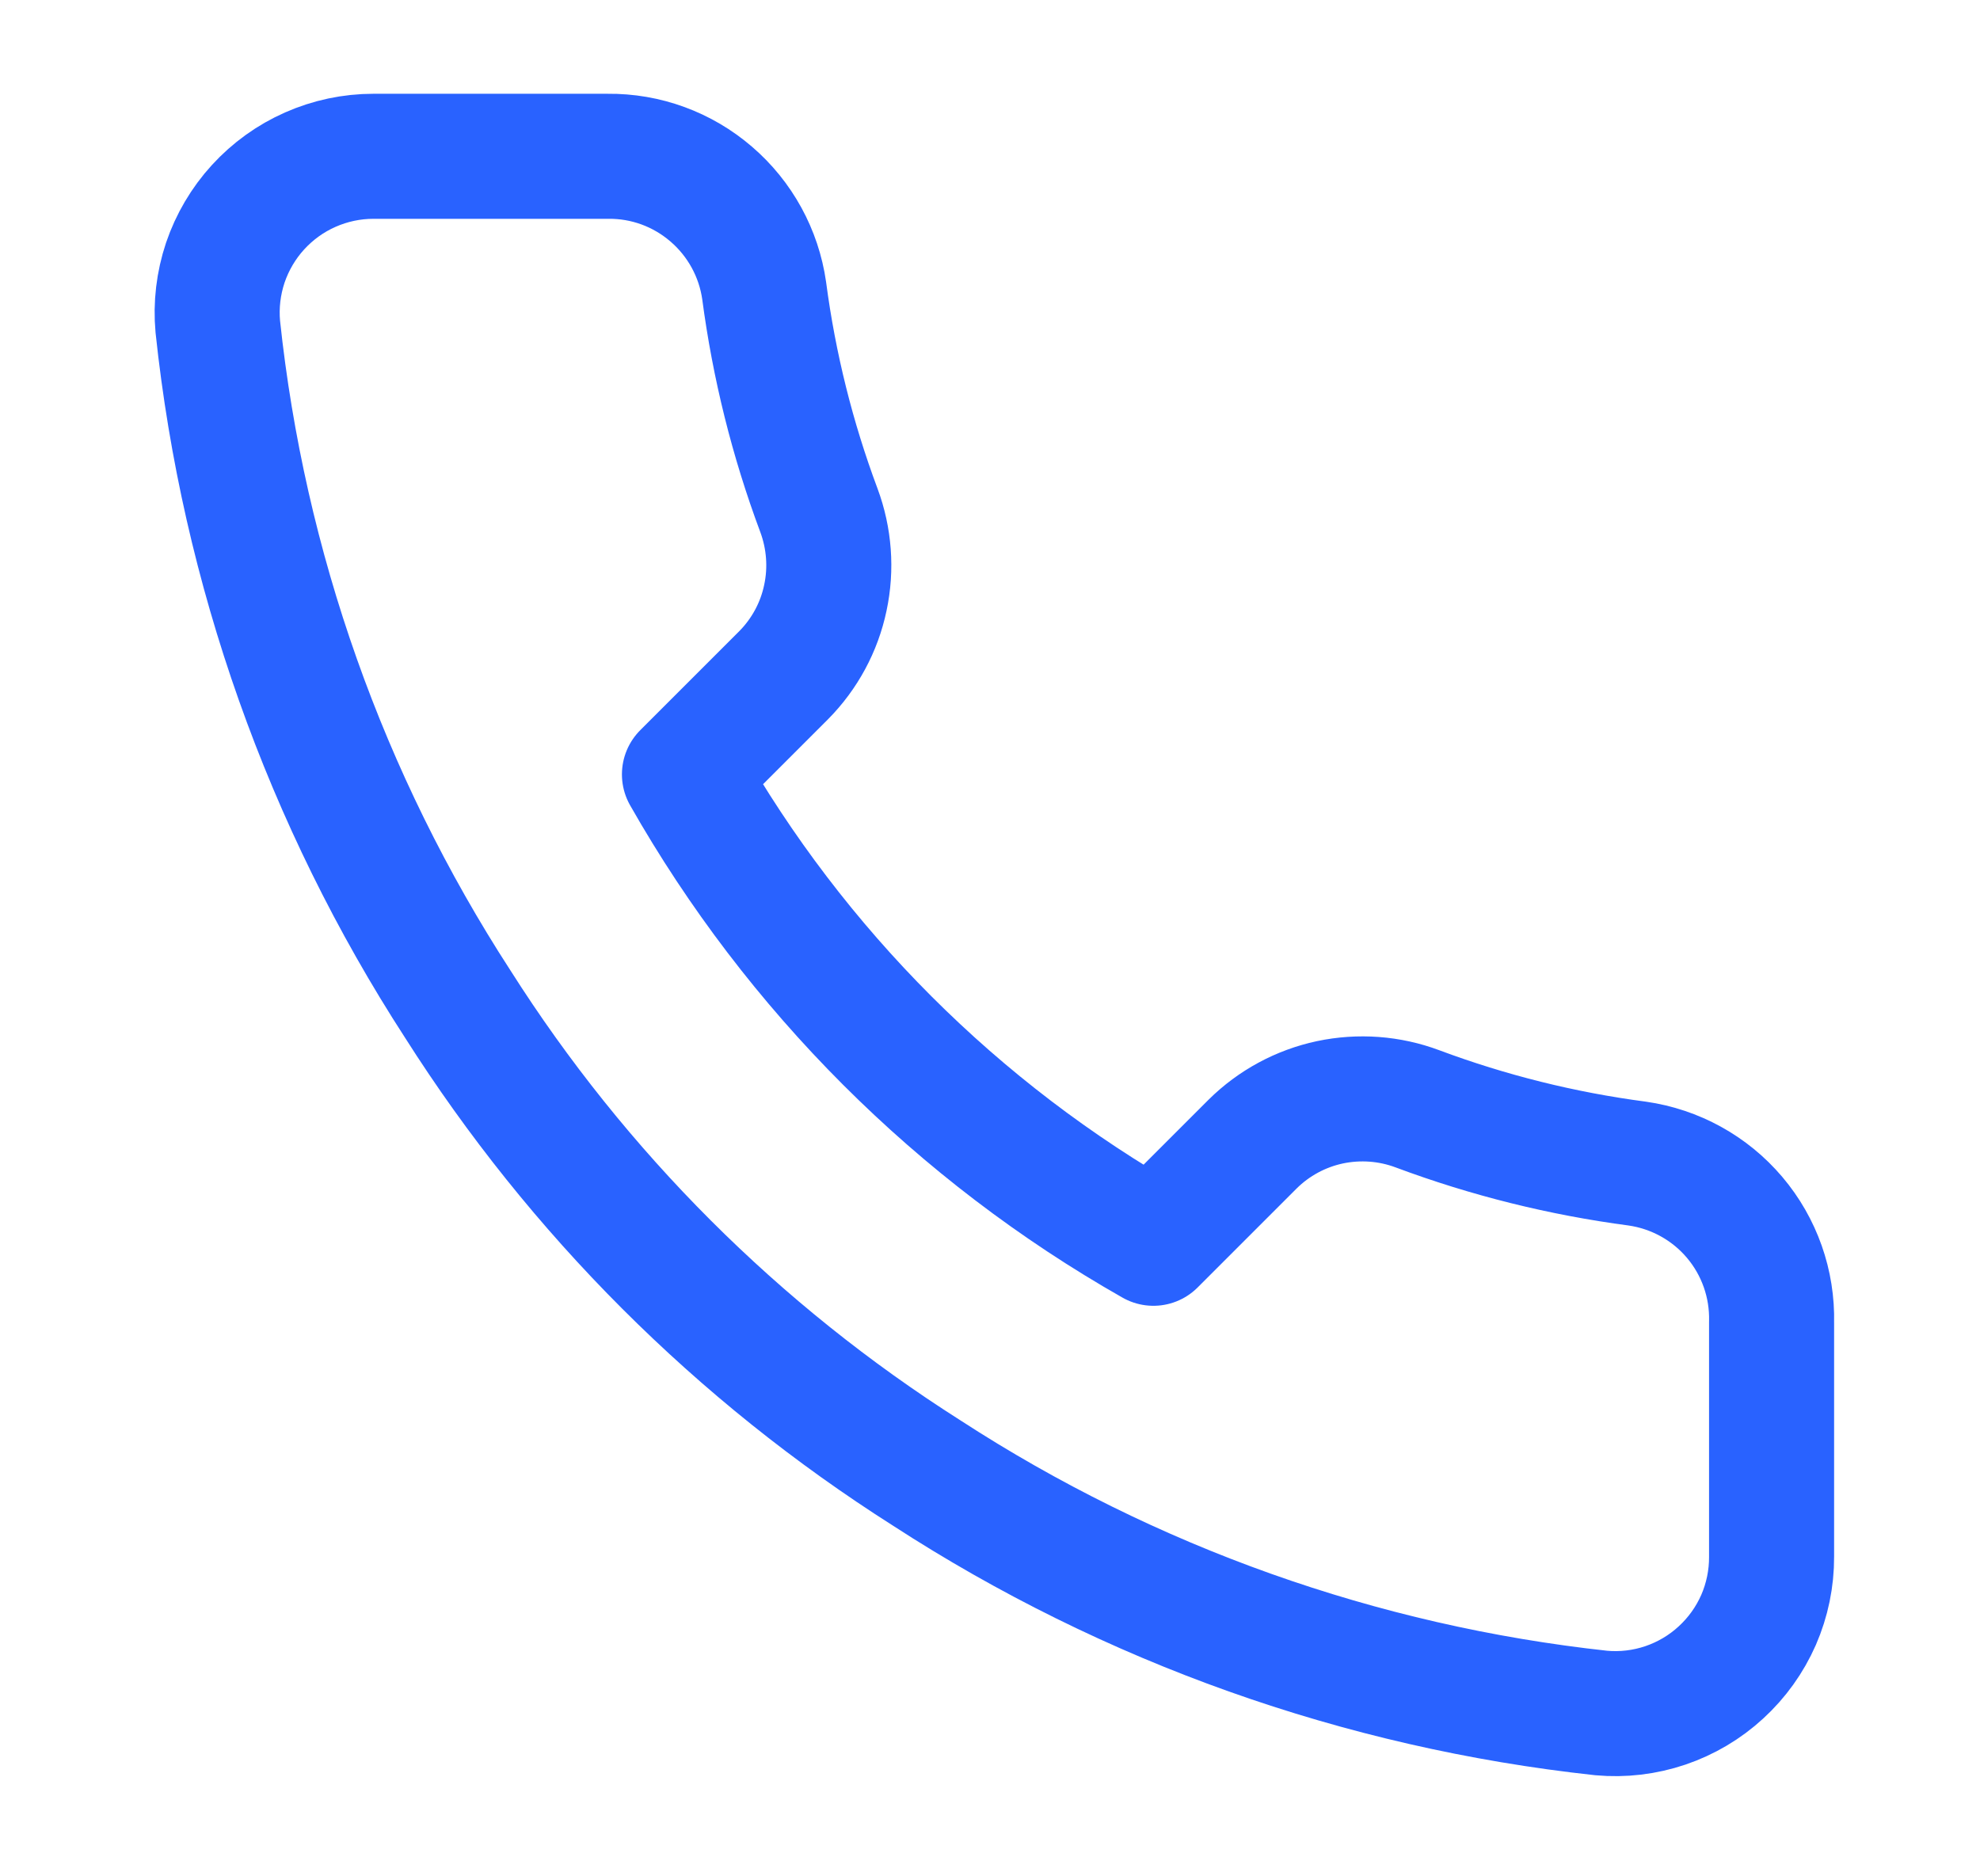
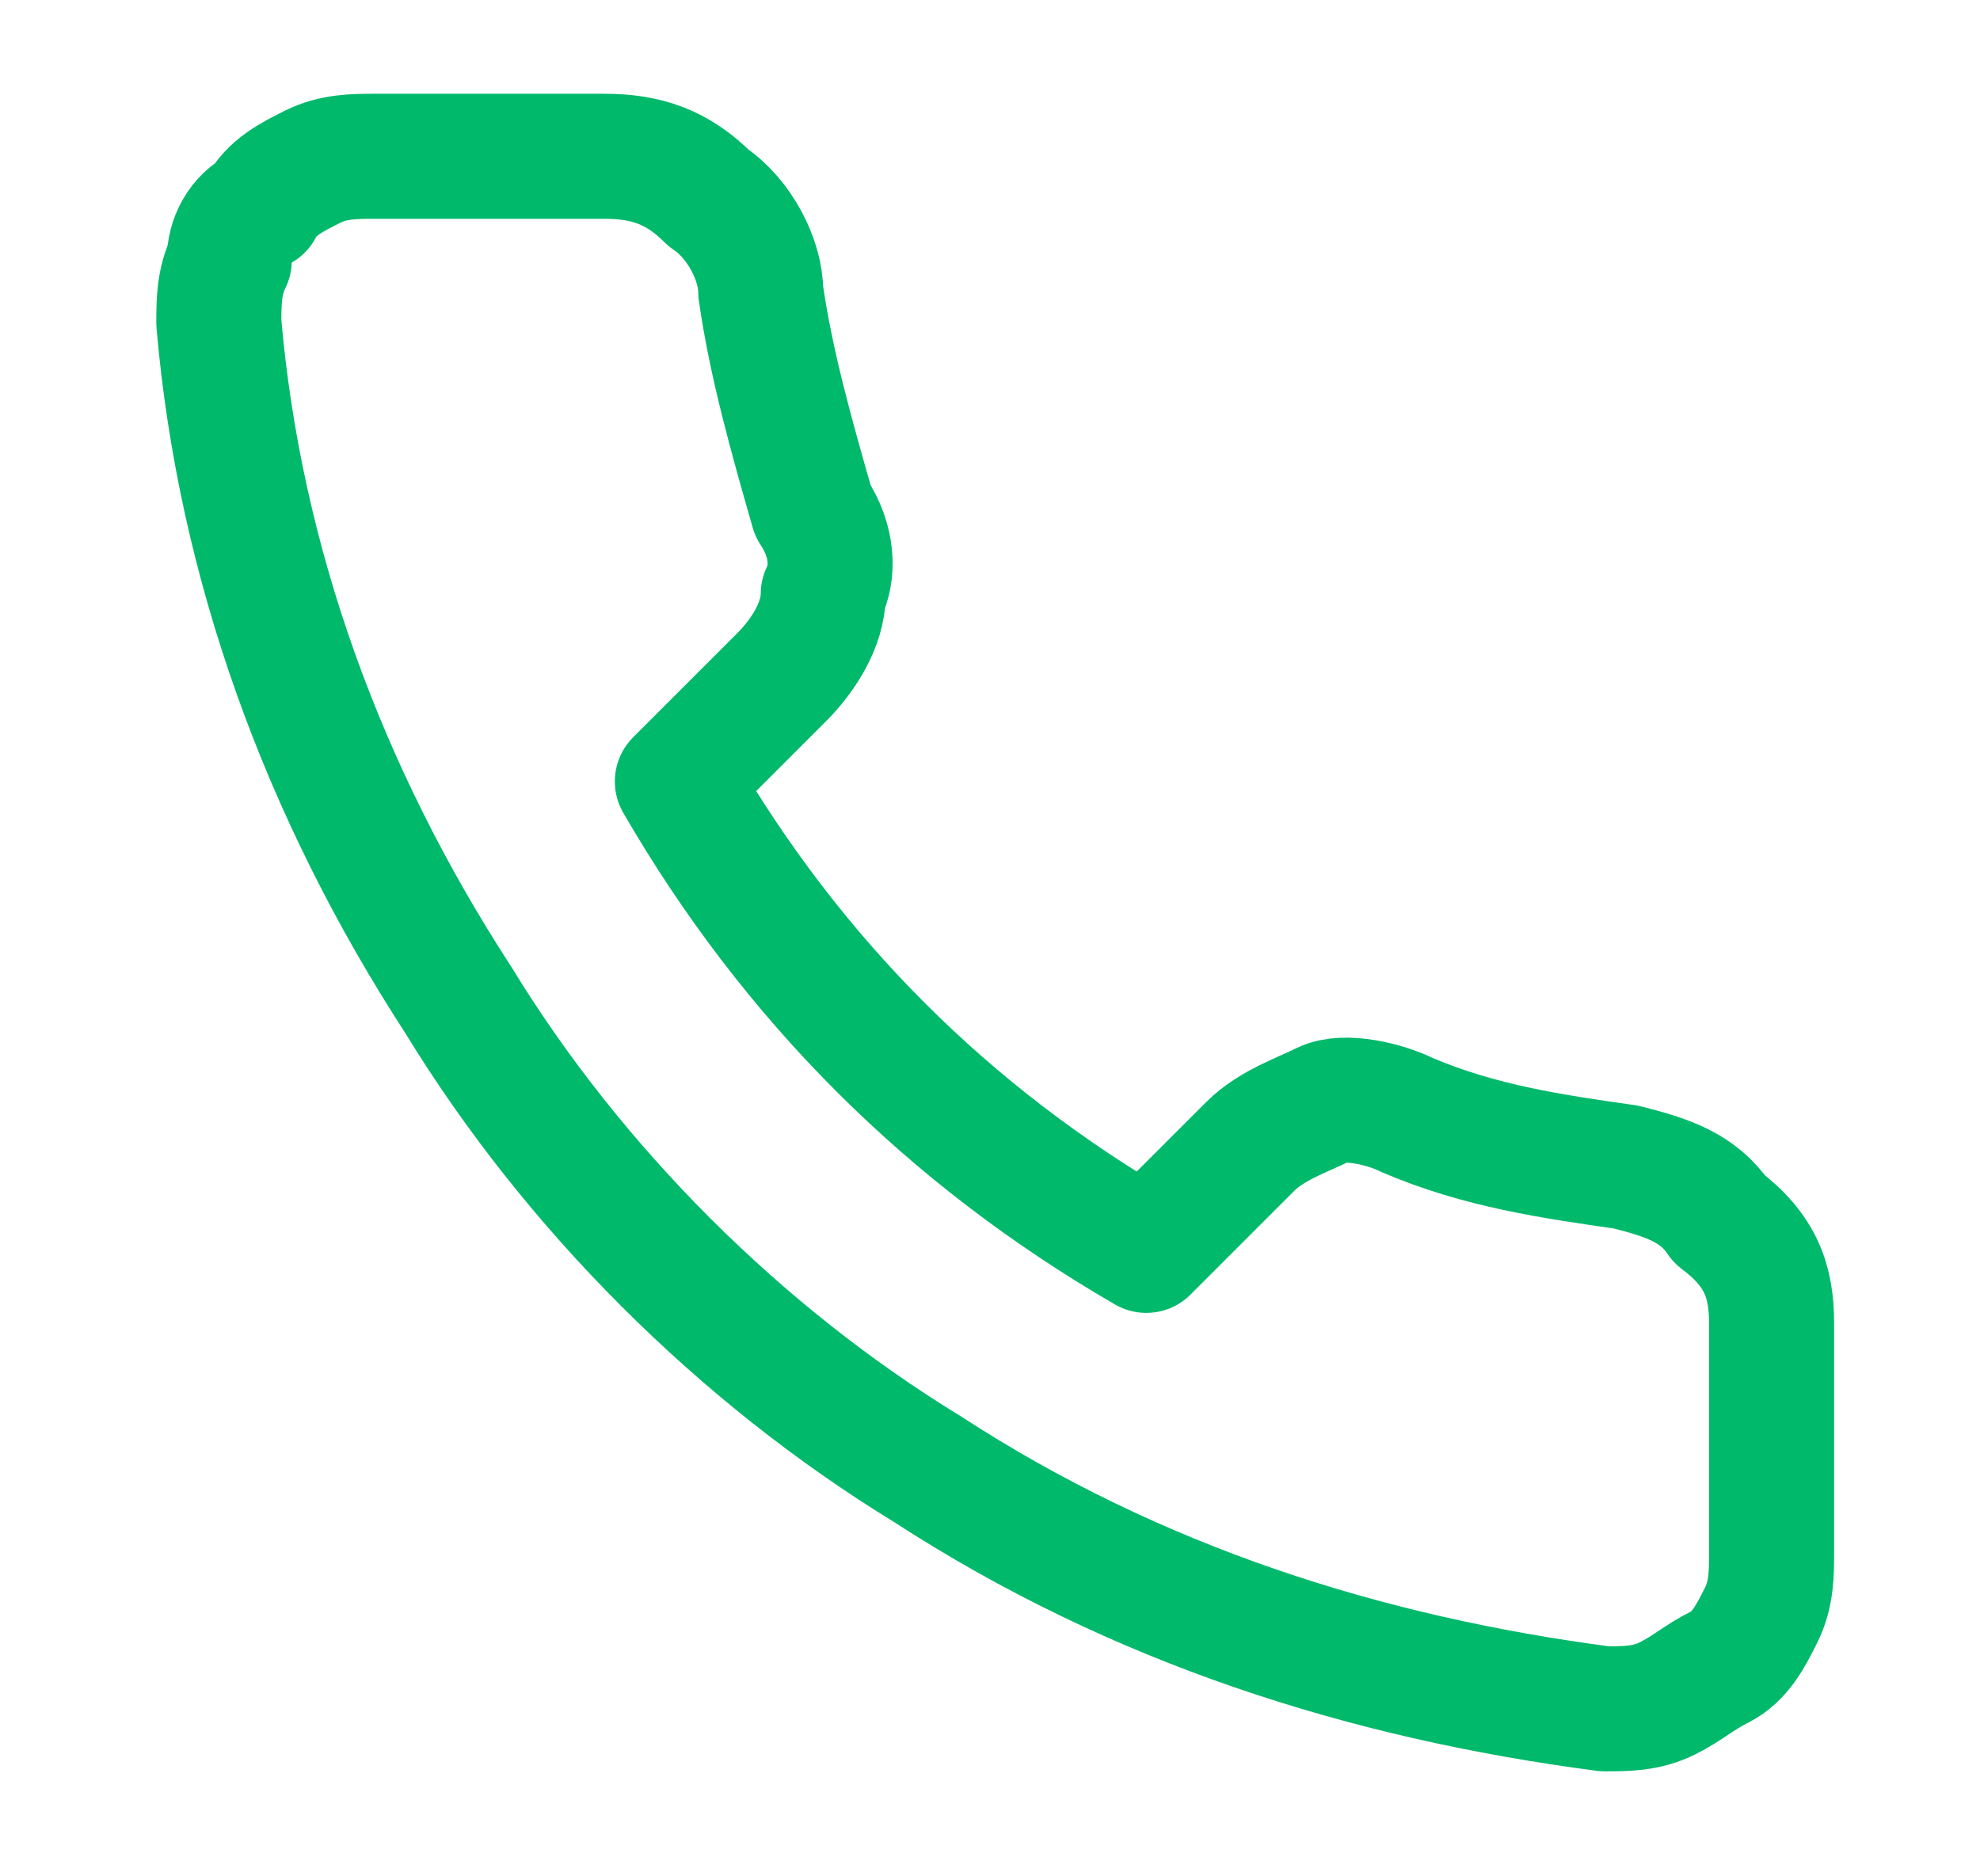
- <svg xmlns="http://www.w3.org/2000/svg" width="19" height="18" viewBox="0 0 19 18" fill="none">
-   <path d="M17 12.69V14.94C17.001 15.149 16.958 15.356 16.875 15.547C16.791 15.738 16.668 15.91 16.514 16.051C16.36 16.193 16.178 16.3 15.981 16.367C15.783 16.434 15.573 16.459 15.365 16.44C13.057 16.189 10.84 15.401 8.893 14.137C7.08 12.986 5.544 11.45 4.393 9.637C3.125 7.681 2.336 5.453 2.09 3.135C2.071 2.928 2.096 2.719 2.162 2.521C2.229 2.324 2.336 2.142 2.476 1.989C2.617 1.835 2.787 1.712 2.978 1.628C3.168 1.544 3.374 1.5 3.583 1.5H5.833C6.197 1.496 6.549 1.625 6.825 1.863C7.101 2.1 7.282 2.43 7.333 2.79C7.428 3.51 7.604 4.217 7.858 4.897C7.958 5.166 7.98 5.458 7.92 5.738C7.861 6.019 7.722 6.276 7.52 6.48L6.568 7.432C7.635 9.31 9.19 10.865 11.068 11.932L12.02 10.98C12.224 10.778 12.481 10.639 12.762 10.579C13.042 10.52 13.334 10.541 13.603 10.642C14.283 10.896 14.99 11.072 15.71 11.167C16.074 11.219 16.407 11.402 16.645 11.683C16.883 11.964 17.009 12.322 17 12.69Z" stroke="#2962FF" stroke-width="1.2" stroke-linecap="round" stroke-linejoin="round" />
+ <svg xmlns="http://www.w3.org/2000/svg" version="1.1" id="Layer_1" x="0px" y="0px" viewBox="0 0 19 18" style="enable-background:new 0 0 19 18;" xml:space="preserve">
+   <style type="text/css">
+ 	.st0{fill:none;stroke:#00B96B;stroke-width:1.2;stroke-linecap:round;stroke-linejoin:round;}
+ </style>
+   <path class="st0" d="M17,12.7v2.2c0,0.2,0,0.4-0.1,0.6c-0.1,0.2-0.2,0.4-0.4,0.5c-0.2,0.1-0.3,0.2-0.5,0.3c-0.2,0.1-0.4,0.1-0.6,0.1  c-2.3-0.3-4.5-1-6.5-2.3C7.1,13,5.5,11.4,4.4,9.6c-1.3-2-2.1-4.2-2.3-6.5c0-0.2,0-0.4,0.1-0.6C2.2,2.3,2.3,2.1,2.5,2  C2.6,1.8,2.8,1.7,3,1.6c0.2-0.1,0.4-0.1,0.6-0.1h2.2c0.4,0,0.7,0.1,1,0.4c0.3,0.2,0.5,0.6,0.5,0.9c0.1,0.7,0.3,1.4,0.5,2.1  C8,5.2,8,5.5,7.9,5.7C7.9,6,7.7,6.3,7.5,6.5l-1,1c1.1,1.9,2.6,3.4,4.5,4.5l1-1c0.2-0.2,0.5-0.3,0.7-0.4s0.6,0,0.8,0.1  c0.7,0.3,1.4,0.4,2.1,0.5c0.4,0.1,0.7,0.2,0.9,0.5C16.9,12,17,12.3,17,12.7z" />
</svg>
